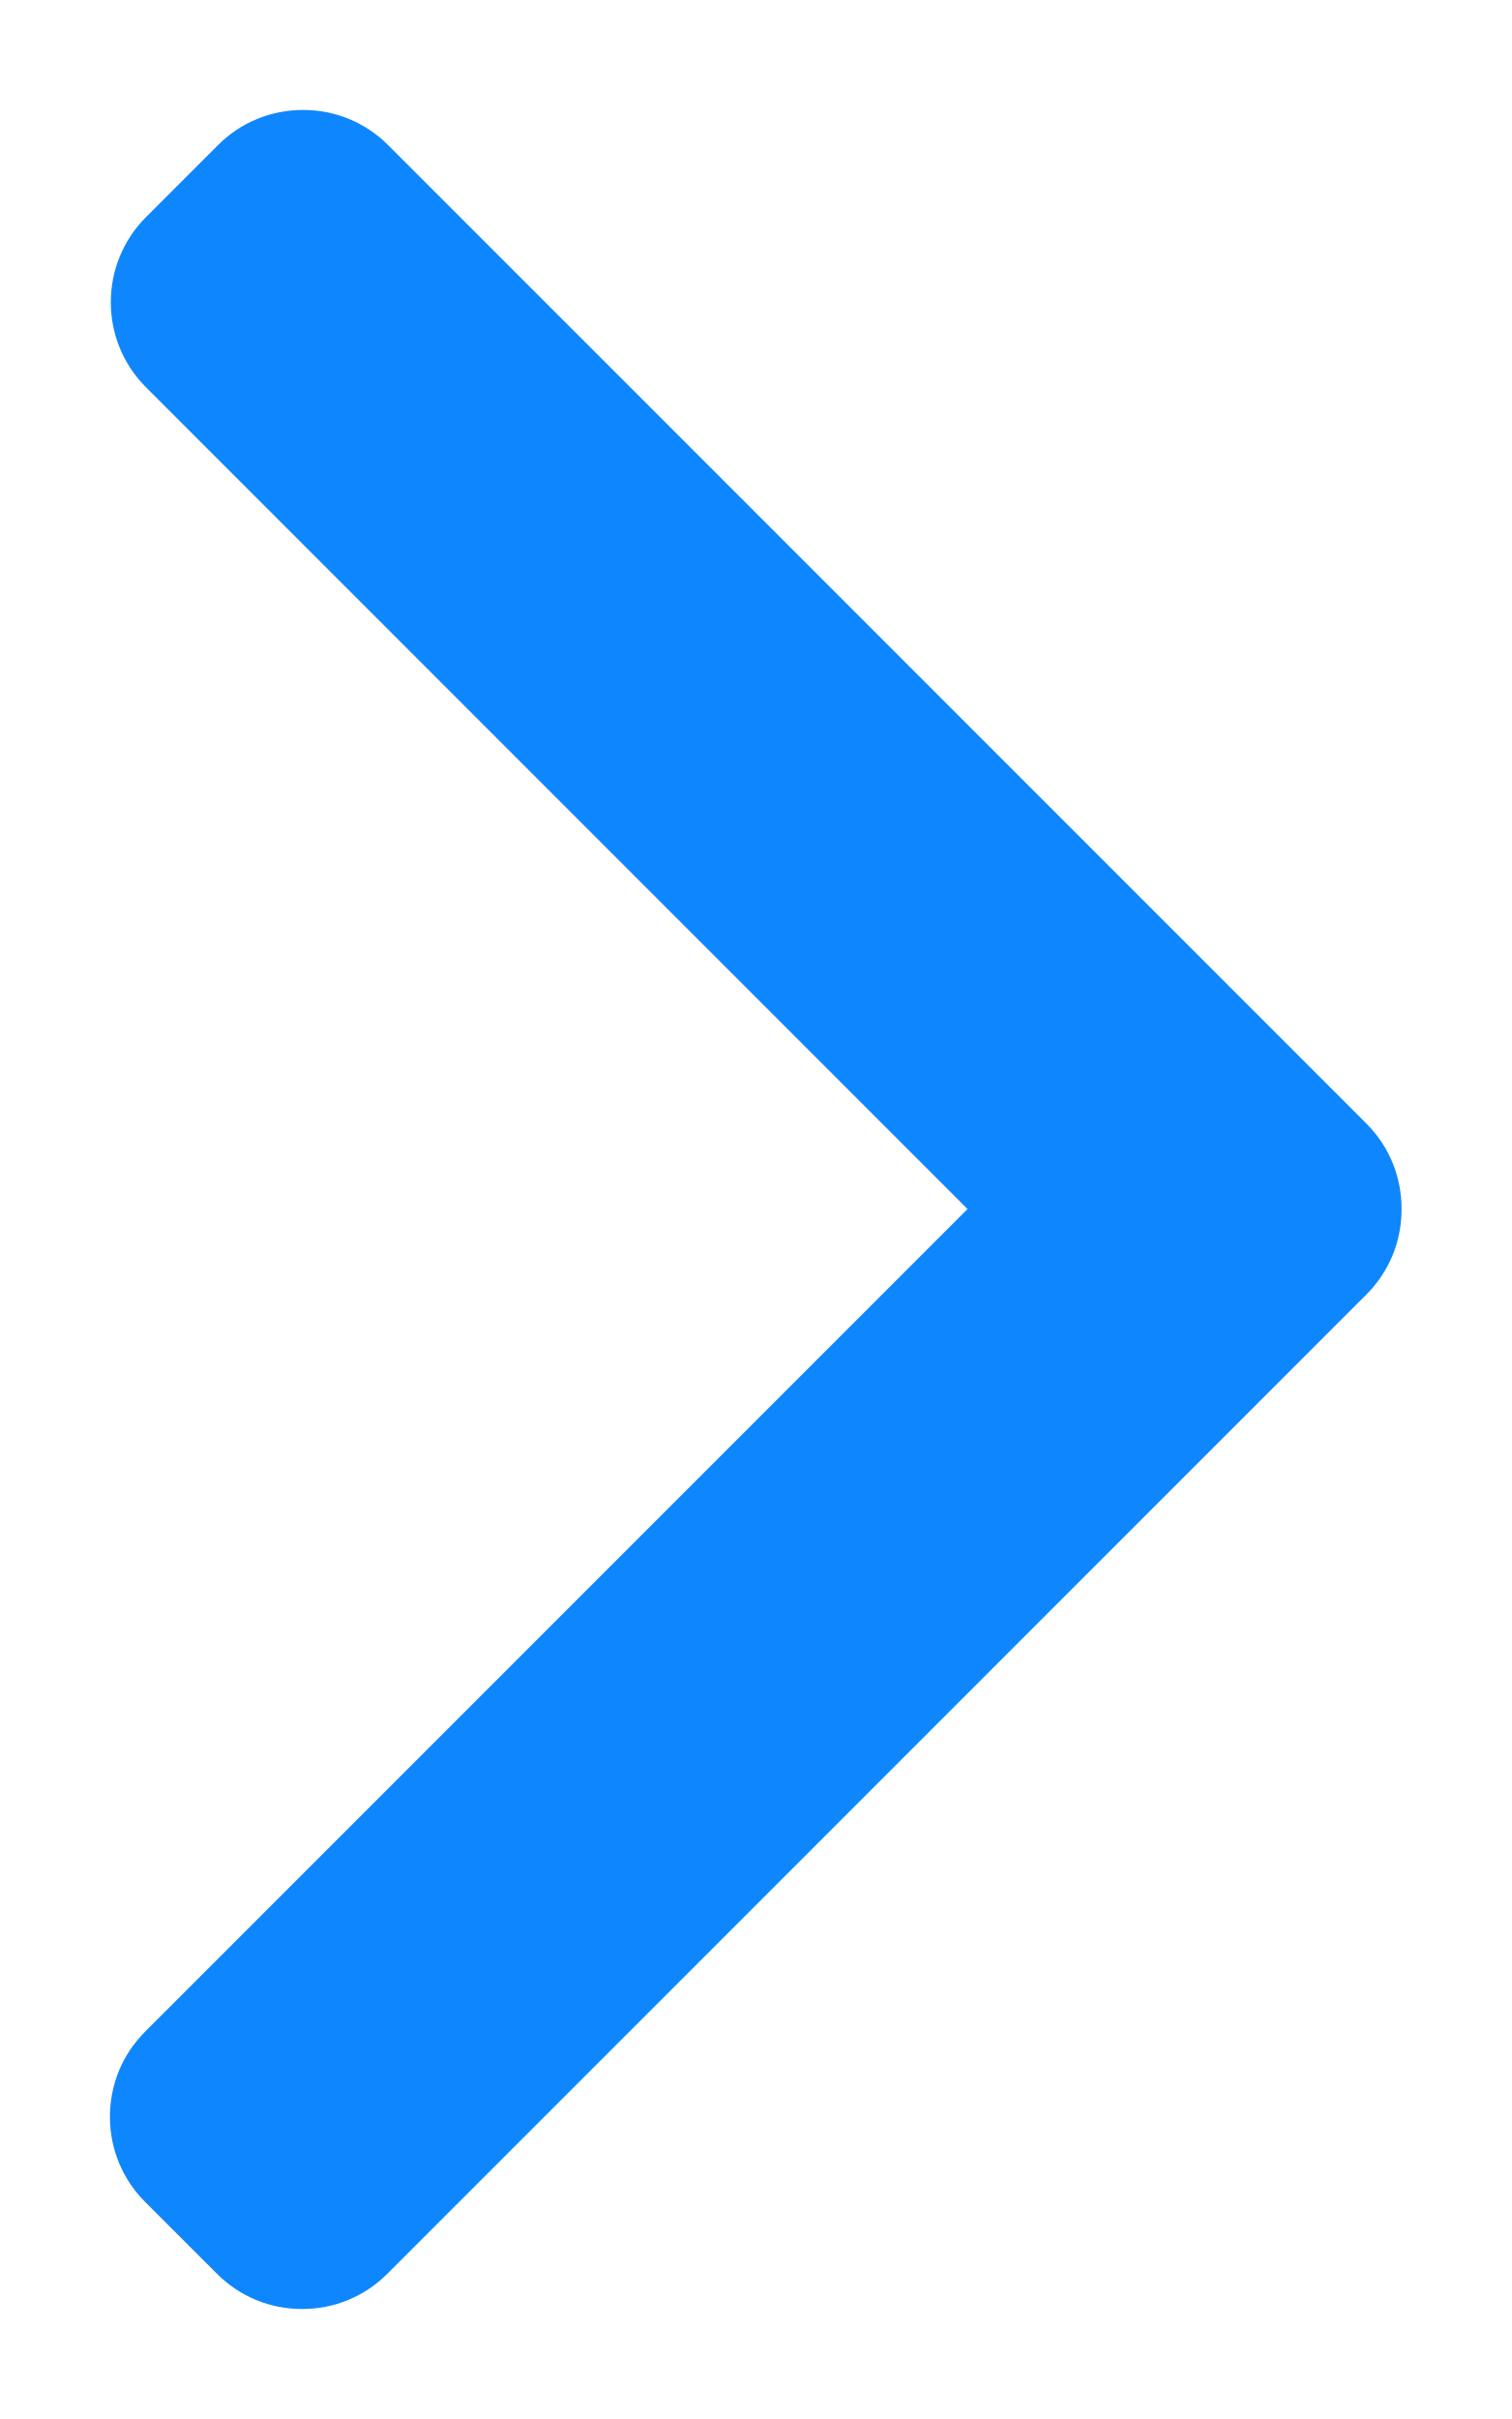
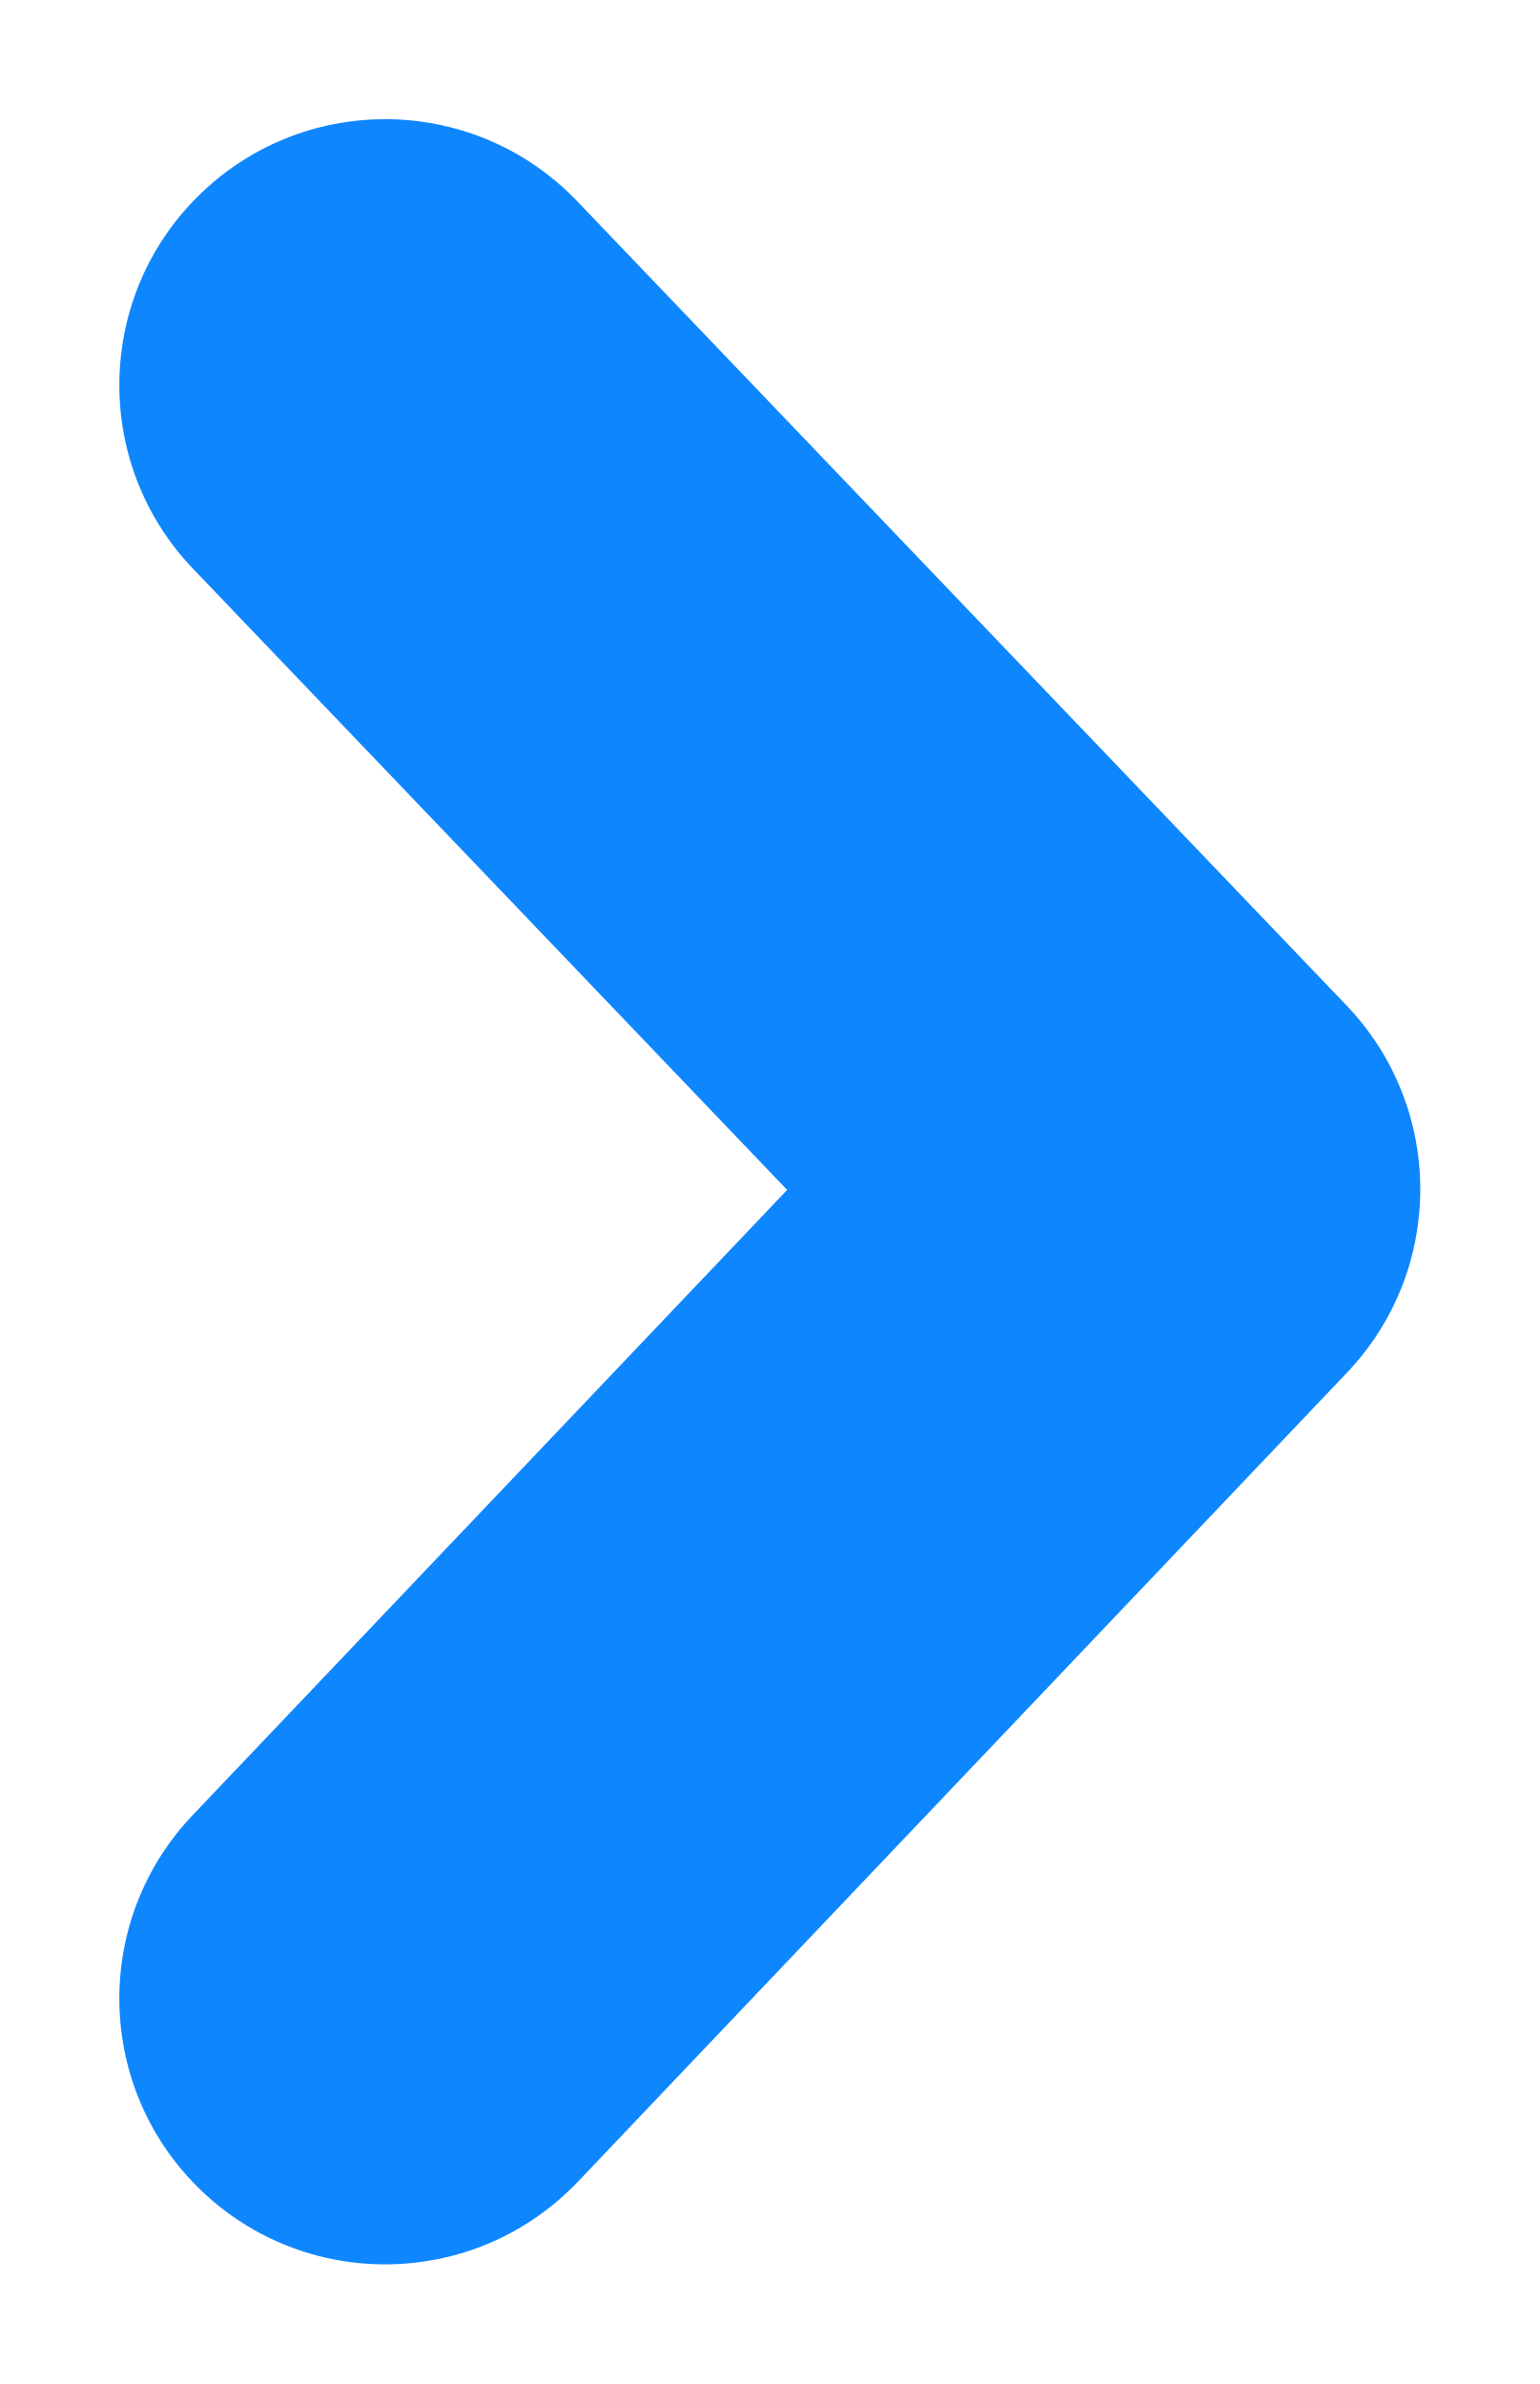
- <svg xmlns="http://www.w3.org/2000/svg" version="1.1" id="Layer_1" x="0px" y="0px" viewBox="0 0 13.213 21.141" xml:space="preserve" width="13.75" height="22">
-   <defs id="defs4304" />
-   <g id="g4269" transform="matrix(0.0390625,0,0,0.0390625,-3.003039,0.9609453)">
-     <g id="g4267">
-       <path d="M 382.678,226.804 163.73,7.86 C 158.666,2.792 151.906,0 144.698,0 137.49,0 130.73,2.792 125.666,7.86 l -16.124,16.12 c -10.492,10.504 -10.492,27.576 0,38.064 L 293.398,245.9 109.338,429.96 c -5.064,5.068 -7.86,11.824 -7.86,19.028 0,7.212 2.796,13.968 7.86,19.04 l 16.124,16.116 c 5.068,5.068 11.824,7.86 19.032,7.86 7.208,0 13.968,-2.792 19.032,-7.86 L 382.678,265 c 5.076,-5.084 7.864,-11.872 7.848,-19.088 0.016,-7.244 -2.772,-14.028 -7.848,-19.108 z" id="path4265" style="fill:#0e86fe" />
+ <svg xmlns="http://www.w3.org/2000/svg" version="1.1" id="Capa_1" x="0px" y="0px" width="12.917" height="20" viewBox="0 0 1.161 1.798" xml:space="preserve">
+   <defs id="defs274" />
+   <g id="g239" transform="matrix(0.03515612,0,0,0.03515612,-0.2284573,0.08988888)">
+     <g id="g237">
+       <path d="m 14.757,46.02 c -1.412,0 -2.825,-0.521 -3.929,-1.569 -2.282,-2.17 -2.373,-5.78 -0.204,-8.063 L 23.382,22.97 10.637,9.645 C 8.46,7.37 8.54,3.76 10.816,1.582 c 2.277,-2.178 5.886,-2.097 8.063,0.179 l 16.505,17.253 c 2.104,2.2 2.108,5.665 0.013,7.872 L 18.893,44.247 c -1.123,1.177 -2.626,1.773 -4.136,1.773 z" id="path235" style="fill:#0e86fe" />
    </g>
  </g>
-   <g id="g4271" transform="translate(-239.3956,-235.4316)">
+   <g id="g241" transform="translate(-22.4296,-22.11108)">
</g>
-   <g id="g4273" transform="translate(-239.3956,-235.4316)">
+   <g id="g243" transform="translate(-22.4296,-22.11108)">
</g>
-   <g id="g4275" transform="translate(-239.3956,-235.4316)">
+   <g id="g245" transform="translate(-22.4296,-22.11108)">
</g>
-   <g id="g4277" transform="translate(-239.3956,-235.4316)">
+   <g id="g247" transform="translate(-22.4296,-22.11108)">
</g>
-   <g id="g4279" transform="translate(-239.3956,-235.4316)">
+   <g id="g249" transform="translate(-22.4296,-22.11108)">
</g>
-   <g id="g4281" transform="translate(-239.3956,-235.4316)">
+   <g id="g251" transform="translate(-22.4296,-22.11108)">
</g>
-   <g id="g4283" transform="translate(-239.3956,-235.4316)">
+   <g id="g253" transform="translate(-22.4296,-22.11108)">
</g>
-   <g id="g4285" transform="translate(-239.3956,-235.4316)">
+   <g id="g255" transform="translate(-22.4296,-22.11108)">
</g>
-   <g id="g4287" transform="translate(-239.3956,-235.4316)">
+   <g id="g257" transform="translate(-22.4296,-22.11108)">
</g>
-   <g id="g4289" transform="translate(-239.3956,-235.4316)">
+   <g id="g259" transform="translate(-22.4296,-22.11108)">
</g>
-   <g id="g4291" transform="translate(-239.3956,-235.4316)">
+   <g id="g261" transform="translate(-22.4296,-22.11108)">
</g>
-   <g id="g4293" transform="translate(-239.3956,-235.4316)">
+   <g id="g263" transform="translate(-22.4296,-22.11108)">
</g>
-   <g id="g4295" transform="translate(-239.3956,-235.4316)">
+   <g id="g265" transform="translate(-22.4296,-22.11108)">
</g>
-   <g id="g4297" transform="translate(-239.3956,-235.4316)">
+   <g id="g267" transform="translate(-22.4296,-22.11108)">
</g>
-   <g id="g4299" transform="translate(-239.3956,-235.4316)">
+   <g id="g269" transform="translate(-22.4296,-22.11108)">
</g>
</svg>
